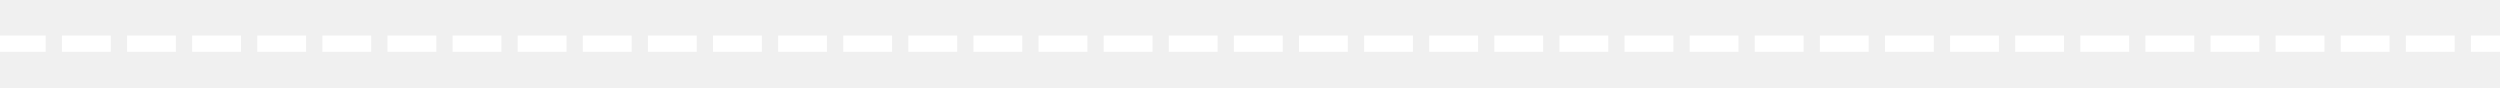
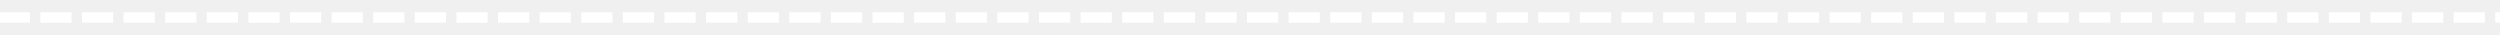
- <svg xmlns="http://www.w3.org/2000/svg" width="768" height="26.812" viewBox="0 0 203.197 7.094" version="1.1" id="svg5">
+ <svg xmlns="http://www.w3.org/2000/svg" width="1920" height="26.812" viewBox="0 0 507.994 7.094" version="1.1" id="svg5">
  <defs id="defs2">
    </defs>
  <g id="layer1">
-     <path style="fill:none;stroke:#ffffff;stroke-width:1.323;stroke-linecap:butt;stroke-linejoin:miter;stroke-miterlimit:4;stroke-dasharray:3.969, 1.323;stroke-dashoffset:0;stroke-opacity:1" d="m -0.259,3.547 c 67.906,0 135.811,0 203.716,0" id="path1138" />
+     <path style="fill:none;stroke:#ffffff;stroke-width:2.114;stroke-linecap:butt;stroke-linejoin:miter;stroke-miterlimit:4;stroke-dasharray:6.341, 2.114;stroke-dashoffset:0;stroke-opacity:1" d="m -0.259,3.547 c 173.373,0 346.746,0 520.118,0" id="path1138" />
  </g>
</svg>
